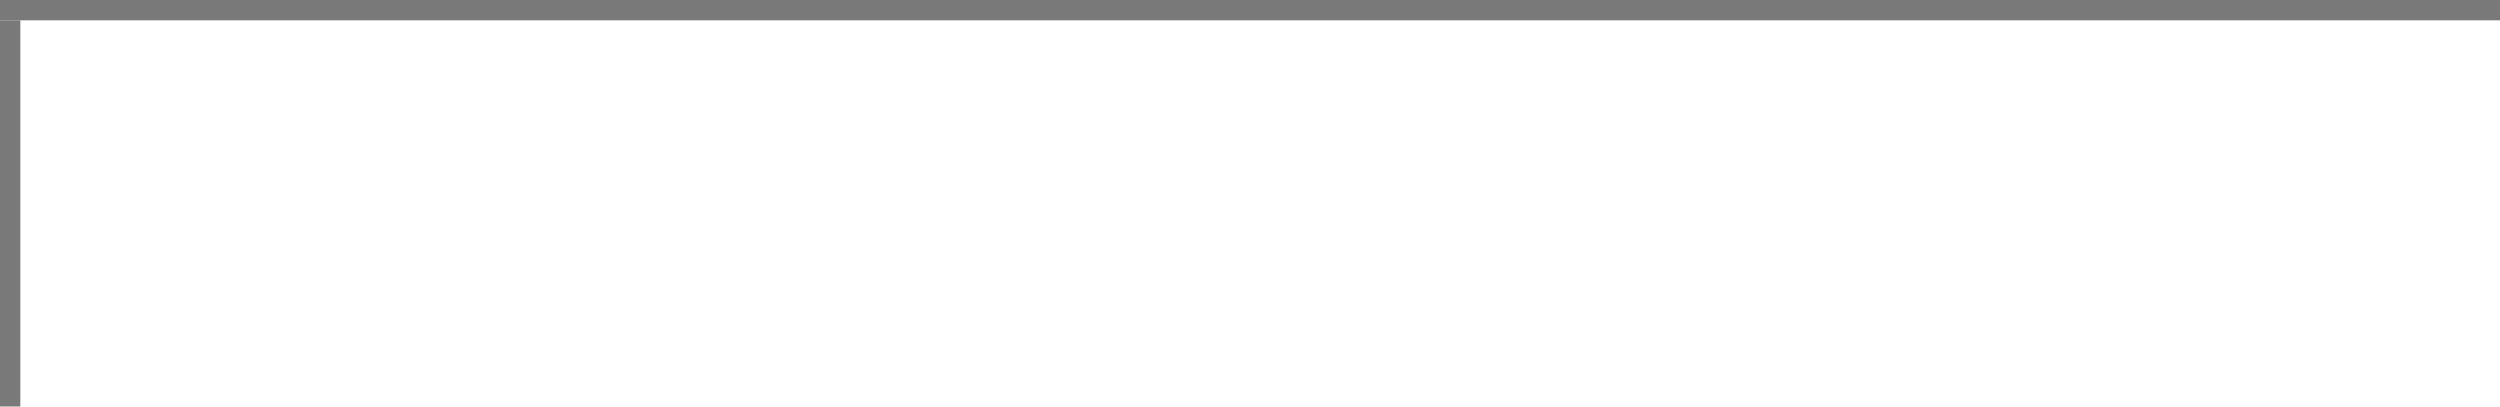
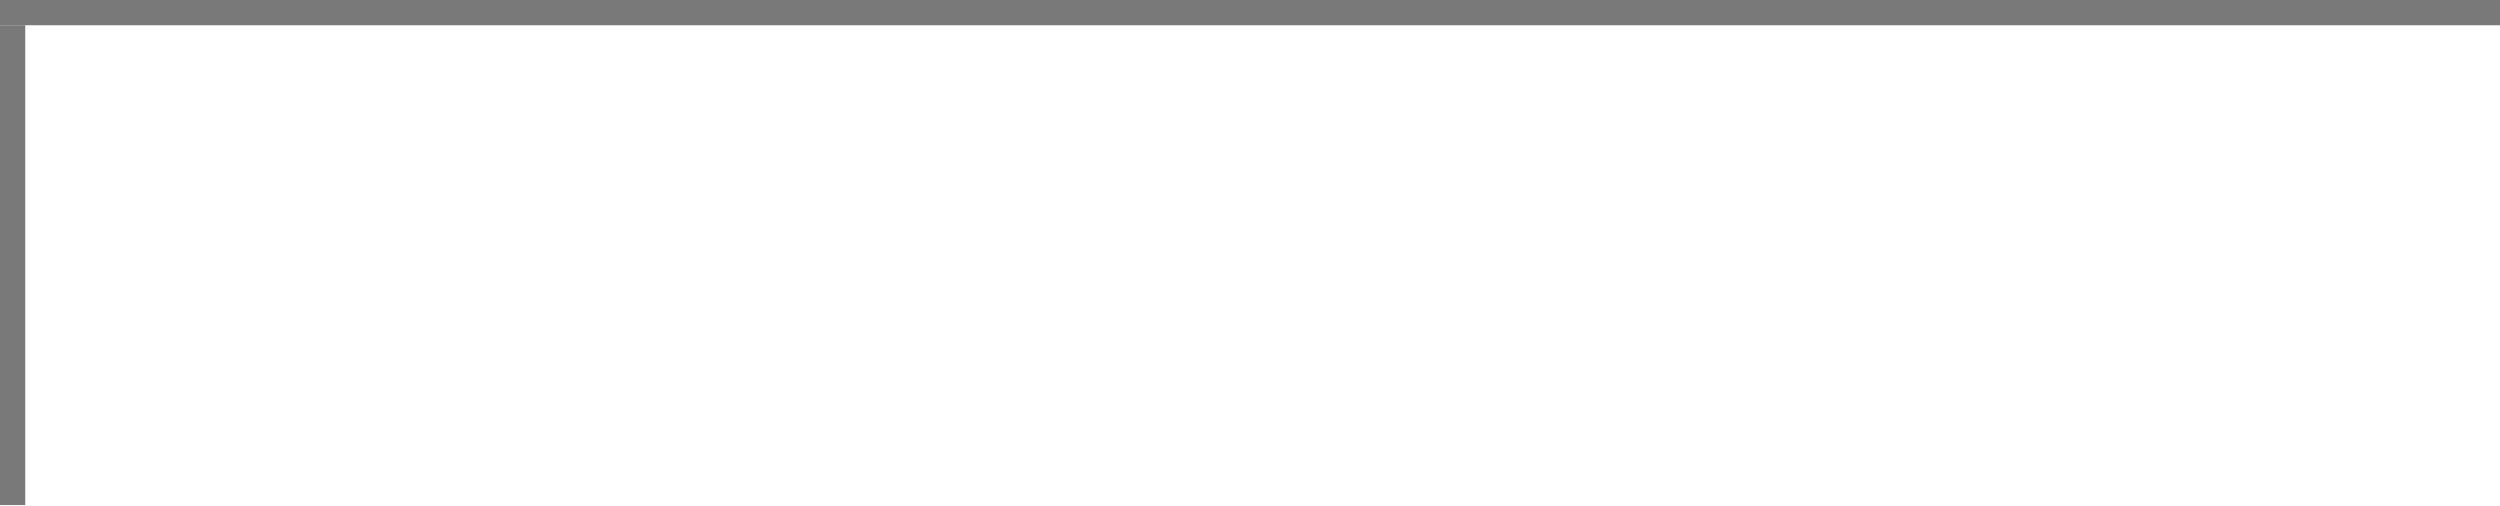
- <svg xmlns="http://www.w3.org/2000/svg" version="1.1" width="123px" height="20px" viewBox="193 59 123 20">
-   <path d="M 1 1  L 123 1  L 123 20  L 1 20  L 1 1  Z " fill-rule="nonzero" fill="rgba(255, 255, 255, 1)" stroke="none" transform="matrix(1 0 0 1 193 59 )" class="fill" />
-   <path d="M 0.5 1  L 0.5 20  " stroke-width="1" stroke-dasharray="0" stroke="rgba(121, 121, 121, 1)" fill="none" transform="matrix(1 0 0 1 193 59 )" class="stroke" />
-   <path d="M 0 0.5  L 123 0.5  " stroke-width="1" stroke-dasharray="0" stroke="rgba(121, 121, 121, 1)" fill="none" transform="matrix(1 0 0 1 193 59 )" class="stroke" />
+ <svg xmlns="http://www.w3.org/2000/svg" version="1.1" width="99px" height="20px" viewBox="431 59 99 20">
+   <path d="M 1 1  L 99 1  L 99 20  L 1 20  L 1 1  Z " fill-rule="nonzero" fill="rgba(255, 255, 255, 1)" stroke="none" transform="matrix(1 0 0 1 431 59 )" class="fill" />
+   <path d="M 0.5 1  L 0.5 20  " stroke-width="1" stroke-dasharray="0" stroke="rgba(121, 121, 121, 1)" fill="none" transform="matrix(1 0 0 1 431 59 )" class="stroke" />
+   <path d="M 0 0.5  L 99 0.5  " stroke-width="1" stroke-dasharray="0" stroke="rgba(121, 121, 121, 1)" fill="none" transform="matrix(1 0 0 1 431 59 )" class="stroke" />
</svg>
